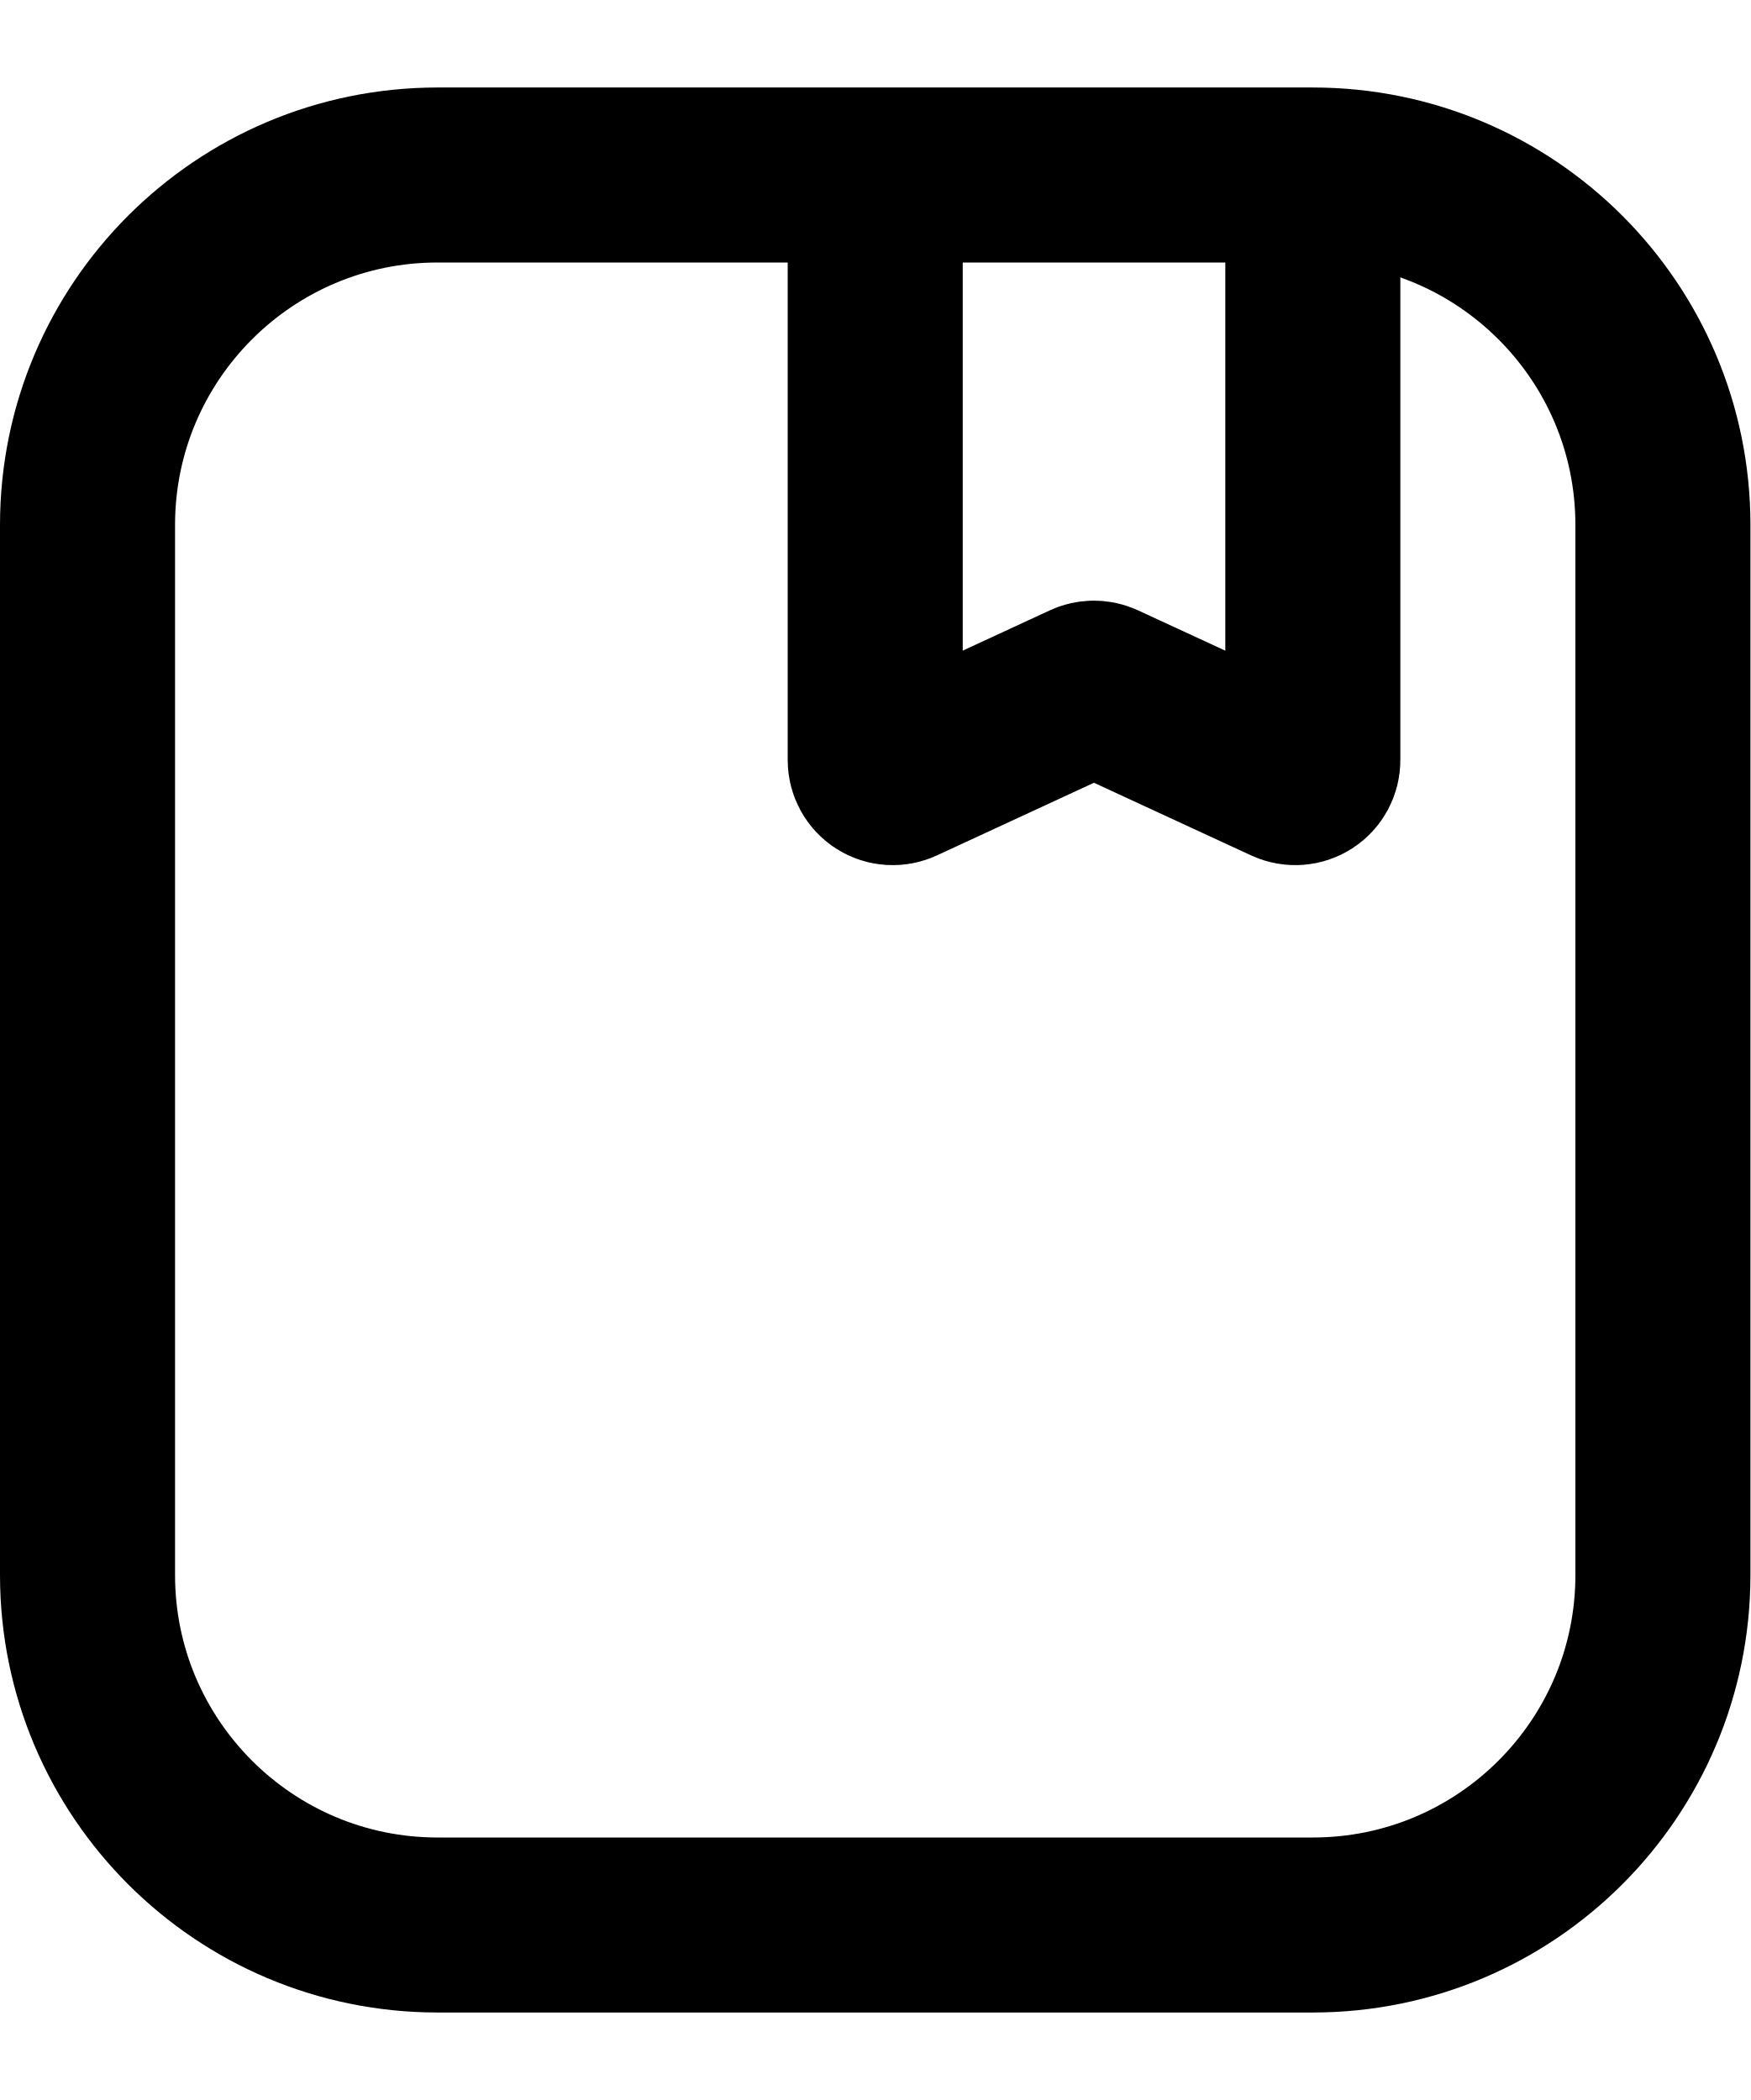
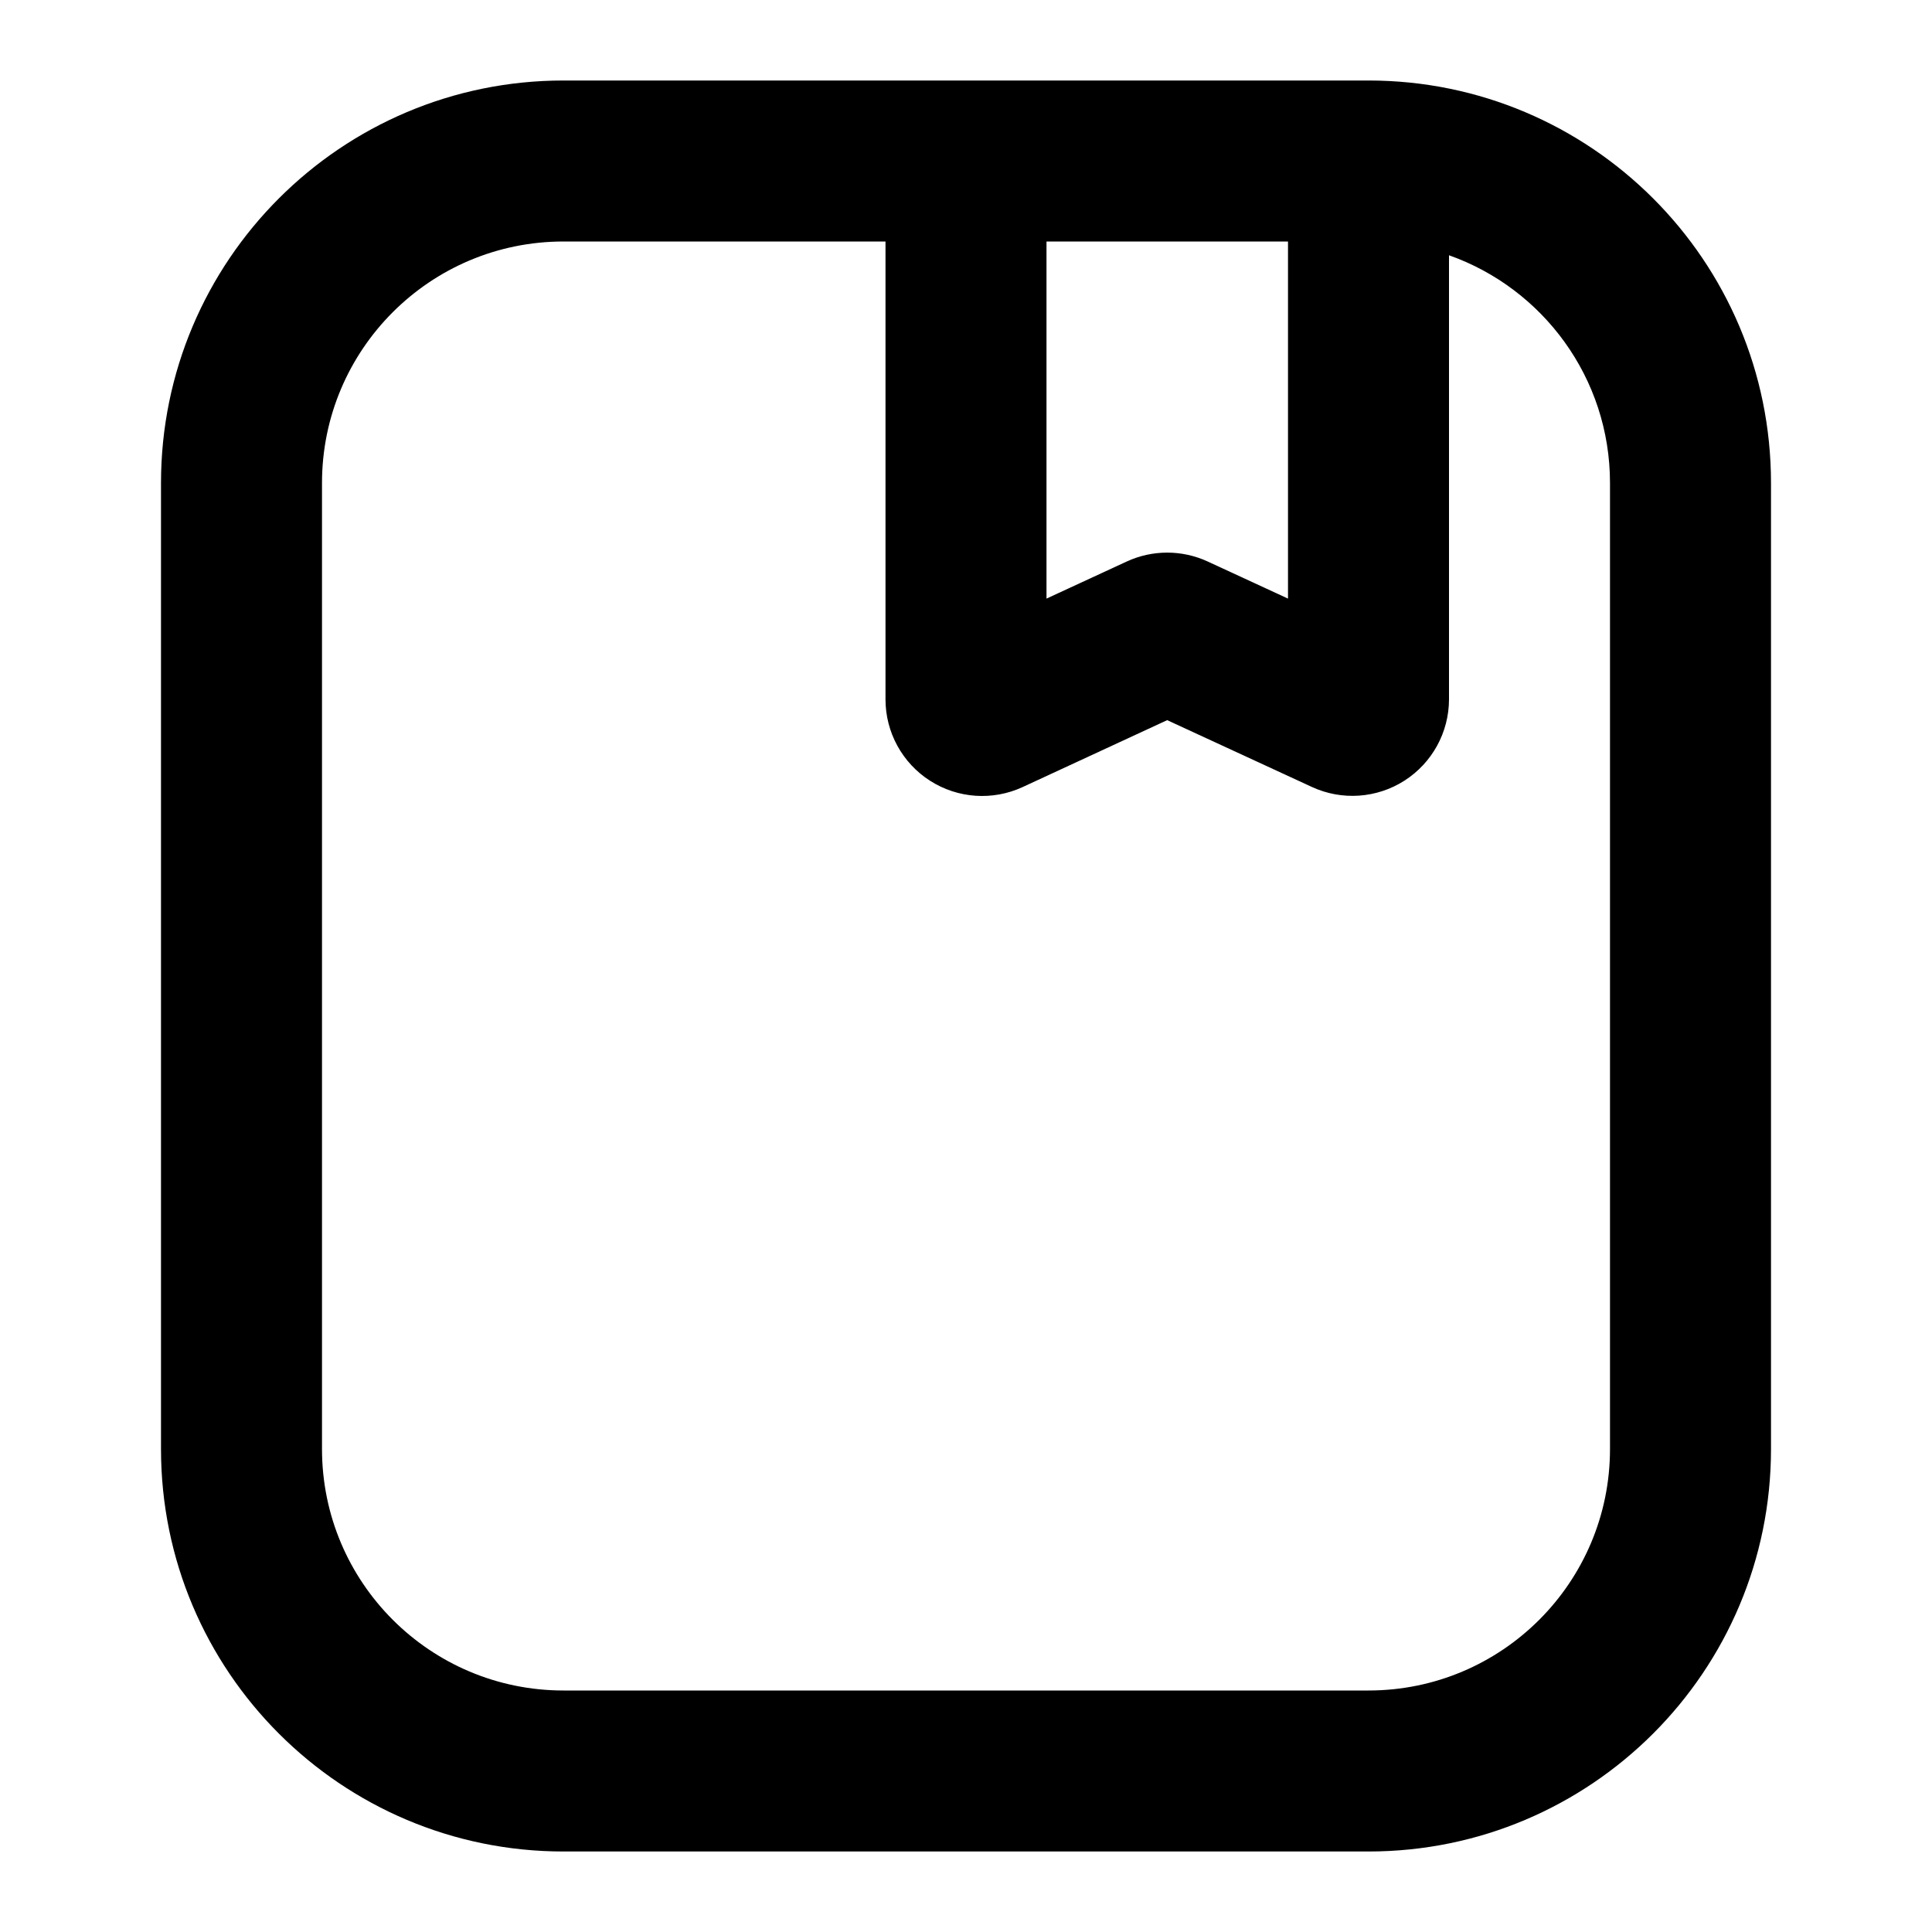
- <svg xmlns="http://www.w3.org/2000/svg" width="20" height="24" fill="none" viewBox="0 0 20 24">
-   <path stroke="currentColor" stroke-linecap="square" stroke-linejoin="round" stroke-width="2" d="M1 18V6a4 4 0 0 1 4-4h10a4 4 0 0 1 4 4v12a4 4 0 0 1-4 4H5a4 4 0 0 1-4-4z" />
-   <path stroke="currentColor" stroke-width="2" d="M15 2v6.687a.2.2 0 0 1-.284.182l-2.133-.986a.2.2 0 0 0-.168 0l-2.131.986A.2.2 0 0 1 10 8.687V2" />
+ <svg xmlns="http://www.w3.org/2000/svg" width="24" height="24" fill="none" viewBox="0 0 24 24">
+   <path fill="currentColor" fill-rule="evenodd" d="M7 1a5 5 0 0 0-5 5v12a5 5 0 0 0 5 5h10a5 5 0 0 0 5-5V6a5 5 0 0 0-5-5H7zM4 6a3 3 0 0 1 3-3h4v5.687a1.2 1.2 0 0 0 1.704 1.09l1.795-.831 1.798.83A1.2 1.2 0 0 0 18 8.688V3.171c1.165.412 2 1.523 2 2.829v12a3 3 0 0 1-3 3H7a3 3 0 0 1-3-3V6zm12-3h-3v4.436l.995-.46a1.2 1.2 0 0 1 1.007-.001l.998.461V3z" clip-rule="evenodd" />
</svg>
